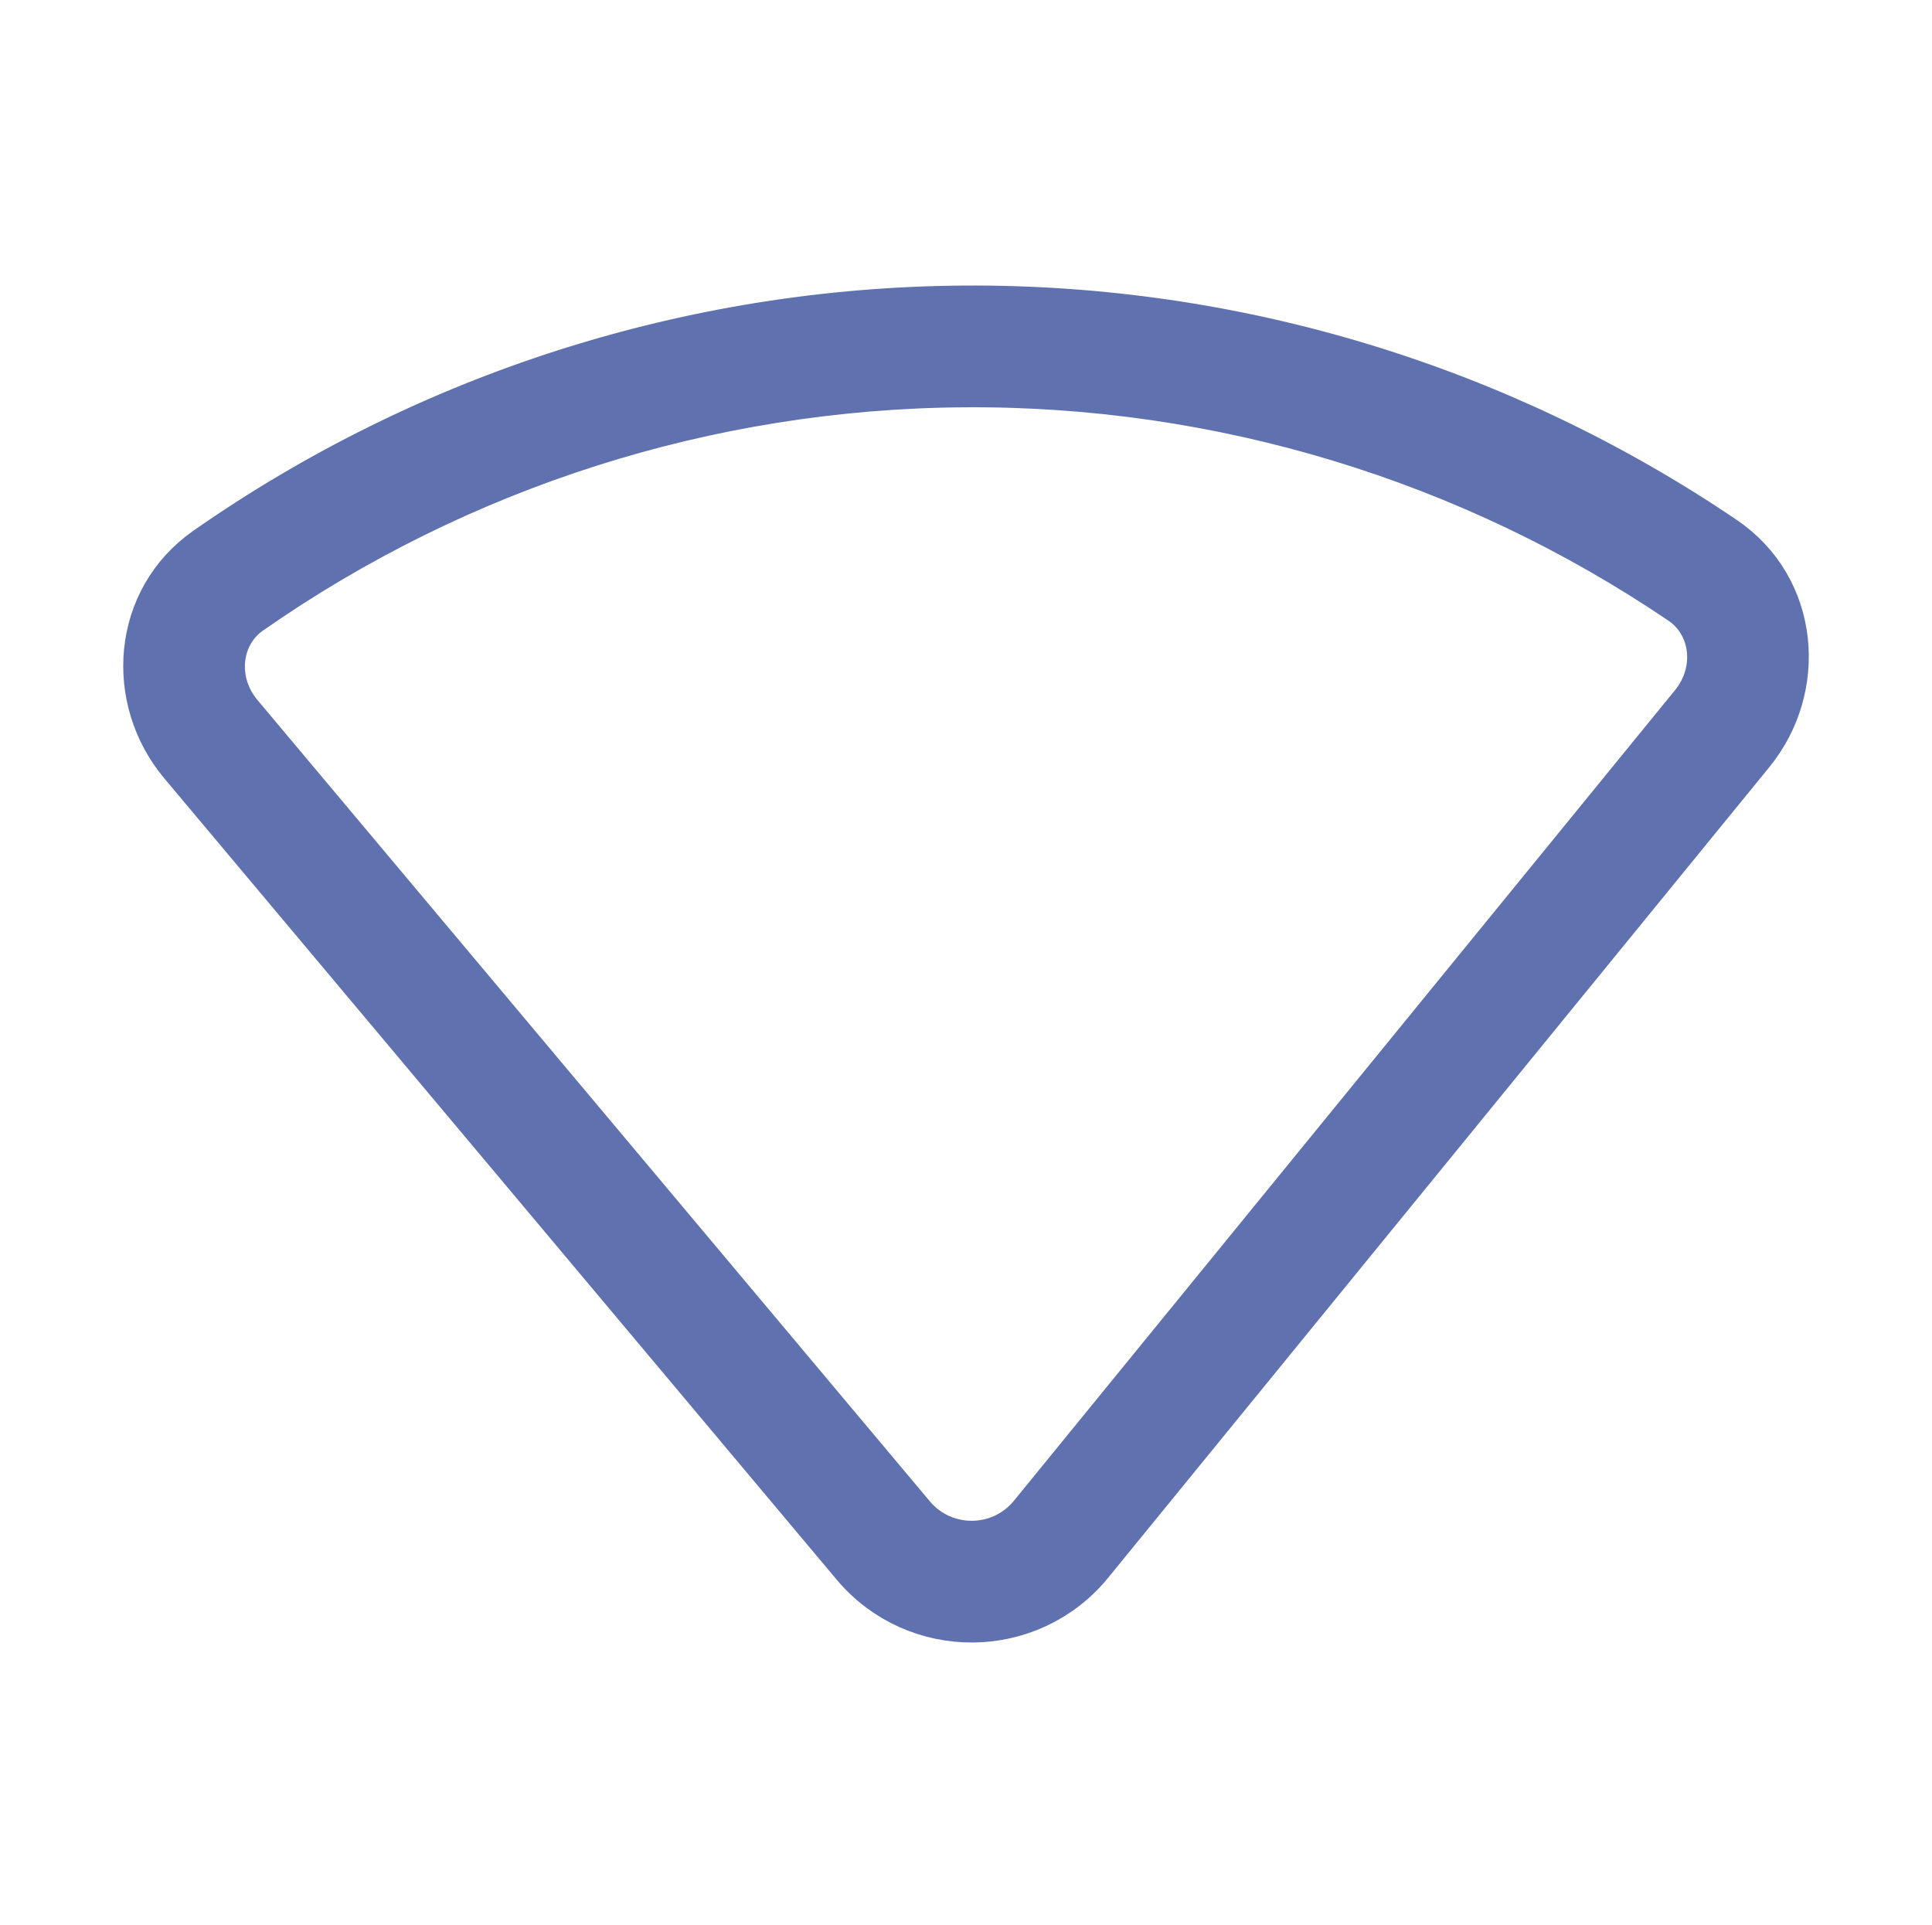
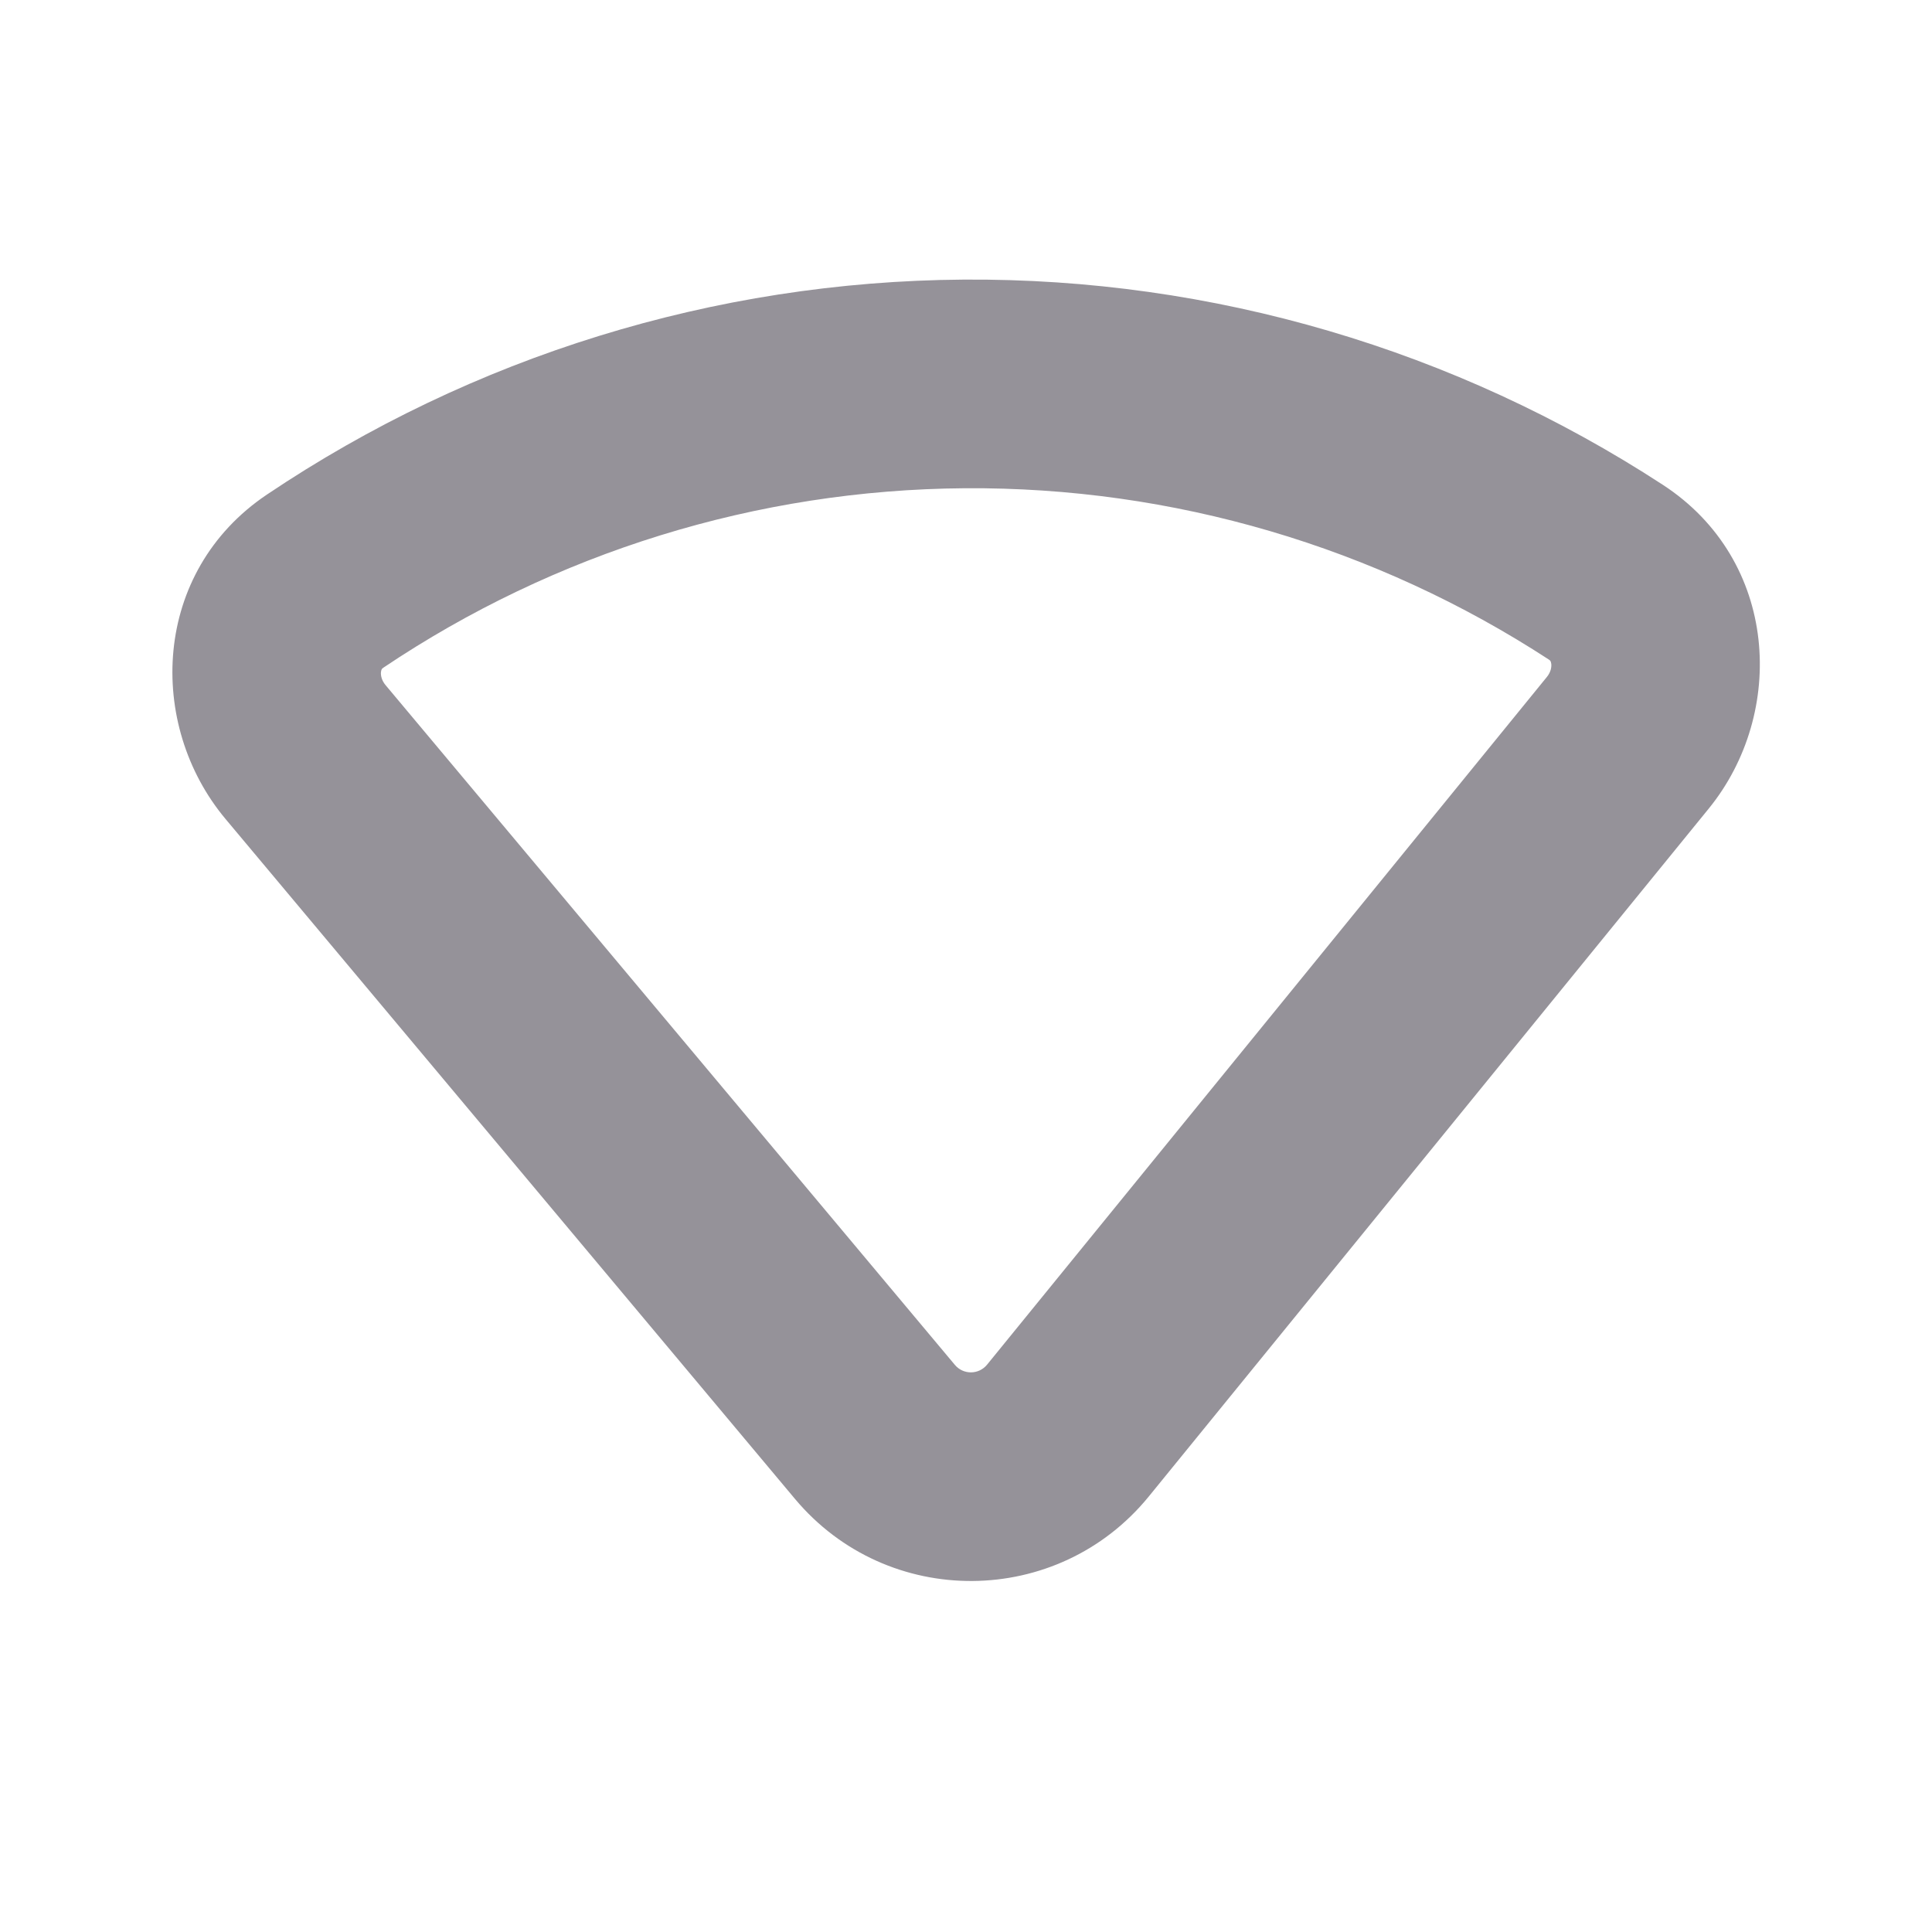
- <svg xmlns="http://www.w3.org/2000/svg" width="257" height="256" viewBox="0 0 257 256" fill="none">
-   <path fill-rule="evenodd" clip-rule="evenodd" d="M224.179 79.251C195.974 60.143 162.539 49.941 128.239 50.18C93.939 50.42 60.649 61.088 32.714 80.587C27.93 83.926 27.123 90.853 31.191 95.701L120.621 202.28C125.164 207.694 133.512 207.636 137.979 202.159L225.913 94.342C229.913 89.437 229.009 82.522 224.179 79.251ZM128.182 41.988C164.145 41.737 199.201 52.435 228.774 72.468C237.991 78.712 238.984 91.276 232.261 99.519L144.327 207.336C136.612 216.796 122.193 216.897 114.346 207.546L24.916 100.967C18.078 92.818 18.896 80.242 28.025 73.87C57.315 53.425 92.219 42.239 128.182 41.988Z" fill="#5F71AE" stroke="#5F71AE" stroke-width="8" stroke-linejoin="round" />
+ <svg xmlns="http://www.w3.org/2000/svg" width="463" height="463" viewBox="0 0 463 463" fill="none">
+   <path fill-rule="evenodd" clip-rule="evenodd" d="M371.189 158.069C329.723 131.044 281.082 116.657 231.229 117.006C181.375 117.355 132.939 132.421 91.853 160.023C91.593 160.198 91.522 160.314 91.489 160.372C91.436 160.462 91.338 160.673 91.299 161.048C91.216 161.847 91.444 163.045 92.392 164.178L228.836 327.094C230.853 329.502 234.564 329.476 236.547 327.04L370.708 162.231C371.641 161.085 371.851 159.883 371.757 159.085C371.713 158.711 371.612 158.501 371.558 158.412C371.524 158.355 371.451 158.24 371.189 158.069ZM230.879 67.007C290.59 66.59 348.84 83.822 398.489 116.18C426.315 134.314 428.12 170.903 409.484 193.796L275.323 358.606C253.512 385.4 212.687 385.685 190.504 359.198L54.06 196.282C35.107 173.652 36.401 137.042 63.97 118.52C113.164 85.471 171.167 67.425 230.879 67.007Z" fill="#959299" />
</svg>
